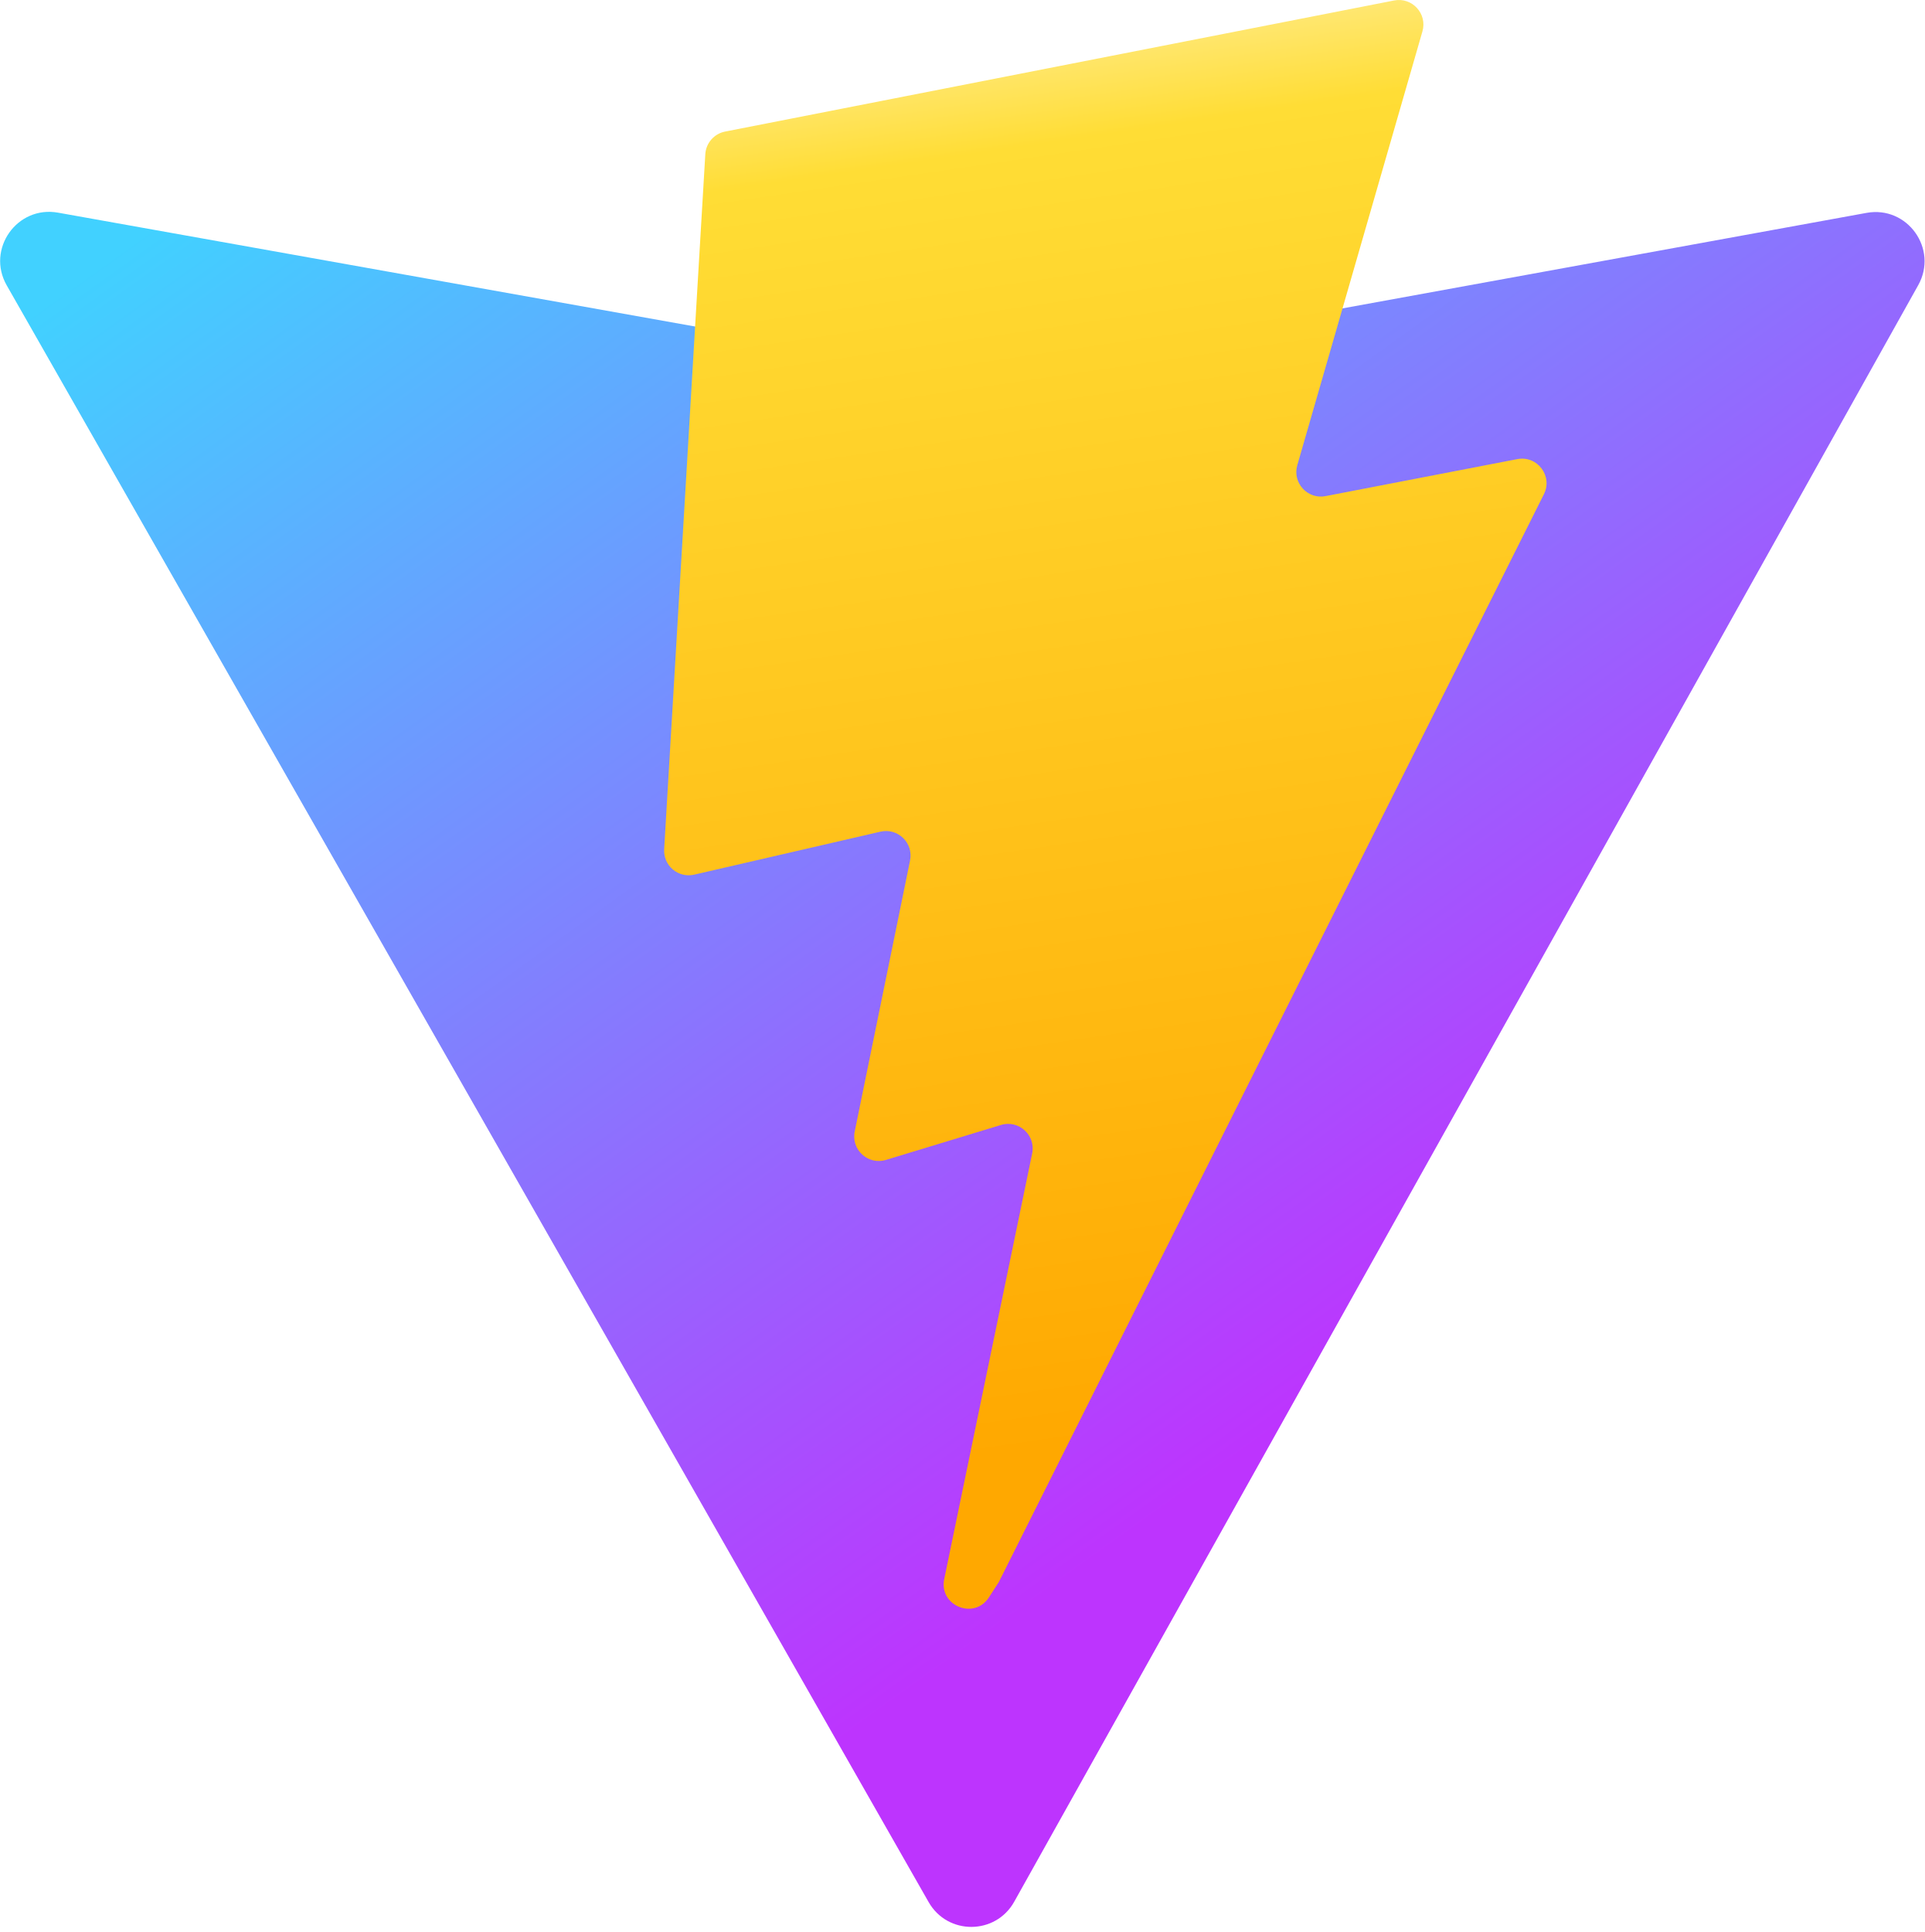
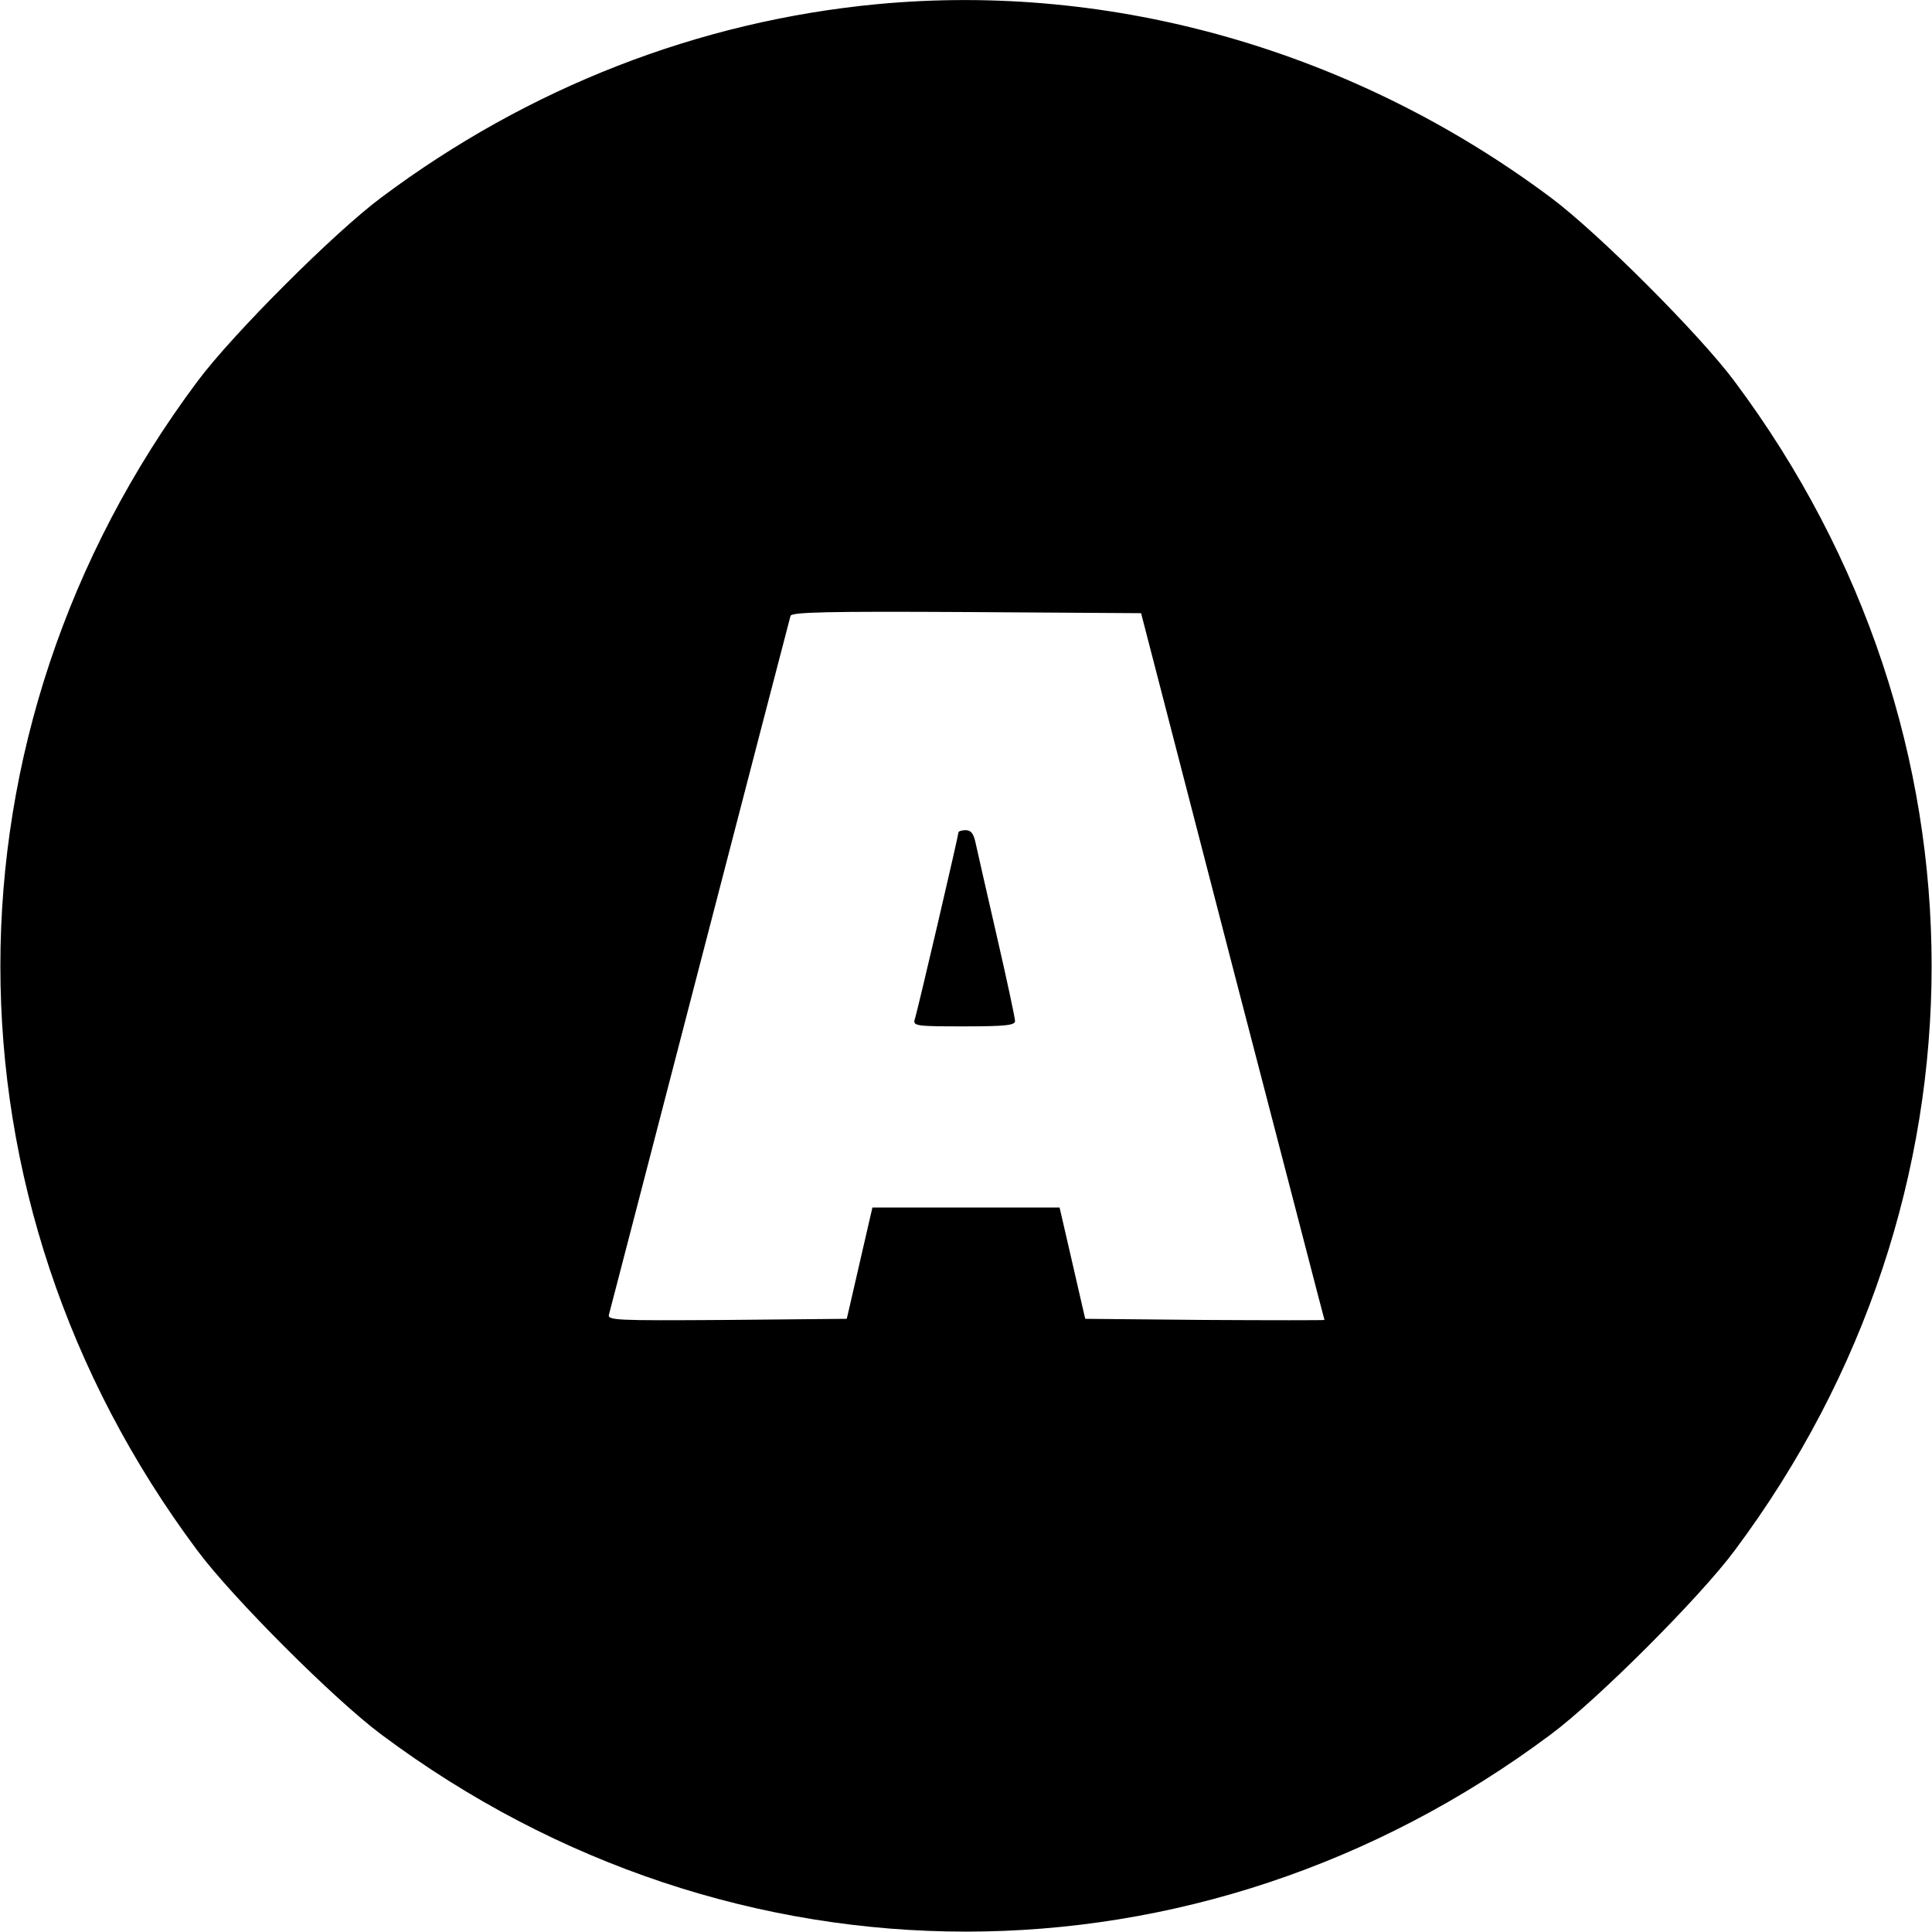
- <svg xmlns="http://www.w3.org/2000/svg" aria-hidden="true" role="img" class="iconify iconify--logos" width="31.88" height="32" preserveAspectRatio="xMidYMid meet" viewBox="0 0 256 257">
-   <defs>
-     <linearGradient id="IconifyId1813088fe1fbc01fb466" x1="-.828%" x2="57.636%" y1="7.652%" y2="78.411%">
-       <stop offset="0%" stop-color="#41D1FF" />
-       <stop offset="100%" stop-color="#BD34FE" />
-     </linearGradient>
-     <linearGradient id="IconifyId1813088fe1fbc01fb467" x1="43.376%" x2="50.316%" y1="2.242%" y2="89.03%">
-       <stop offset="0%" stop-color="#FFEA83" />
-       <stop offset="8.333%" stop-color="#FFDD35" />
-       <stop offset="100%" stop-color="#FFA800" />
-     </linearGradient>
-   </defs>
-   <path fill="url(#IconifyId1813088fe1fbc01fb466)" d="M255.153 37.938L134.897 252.976c-2.483 4.44-8.862 4.466-11.382.048L.875 37.958c-2.746-4.814 1.371-10.646 6.827-9.67l120.385 21.517a6.537 6.537 0 0 0 2.322-.004l117.867-21.483c5.438-.991 9.574 4.796 6.877 9.62Z" />
-   <path fill="url(#IconifyId1813088fe1fbc01fb467)" d="M185.432.063L96.44 17.501a3.268 3.268 0 0 0-2.634 3.014l-5.474 92.456a3.268 3.268 0 0 0 3.997 3.378l24.777-5.718c2.318-.535 4.413 1.507 3.936 3.838l-7.361 36.047c-.495 2.426 1.782 4.5 4.151 3.78l15.304-4.649c2.372-.72 4.652 1.36 4.15 3.788l-11.698 56.621c-.732 3.542 3.979 5.473 5.943 2.437l1.313-2.028l72.516-144.72c1.215-2.423-.88-5.186-3.54-4.672l-25.505 4.922c-2.396.462-4.435-1.77-3.759-4.114l16.646-57.705c.677-2.35-1.37-4.583-3.769-4.113Z" />
+ <svg xmlns="http://www.w3.org/2000/svg" version="1.0" width="512pt" height="512pt" viewBox="0 0 512 512" preserveAspectRatio="xMidYMid meet">
+   <g transform="translate(0,512) scale(0.1,-0.1)" fill="#000000" stroke="none">
+     <path d="M2325 5109 c-474 -45 -925 -221 -1314 -512 -124 -92 -396 -364 -488 -488 -696 -932 -696 -2166 0 -3098 92 -124 364 -396 488 -488 932 -696 2166 -696 3098 0 124 92 396 364 488 488 696 932 696 2166 0 3098 -92 124 -364 396 -488 488 -520 388 -1158 571 -1784 512z m941 -2549 c134 -514 243 -936 244 -938 0 -1 -143 -1 -317 0 l-317 3 -7 30 c-4 17 -19 83 -34 148 l-27 117 -248 0 -248 0 -27 -117 c-15 -65 -30 -131 -34 -148 l-7 -30 -318 -3 c-299 -2 -317 -1 -312 15 3 10 111 428 241 928 130 501 238 916 240 923 4 10 102 12 467 10 l462 -3 242 -935z" />
+     <path d="M2540 2914 c0 -8 -108 -472 -116 -496 -5 -17 6 -18 130 -18 111 0 136 3 136 14 0 8 -22 111 -49 228 -27 117 -52 228 -56 246 -5 23 -12 32 -26 32 -10 0 -19 -3 -19 -6z" />
+   </g>
</svg>
